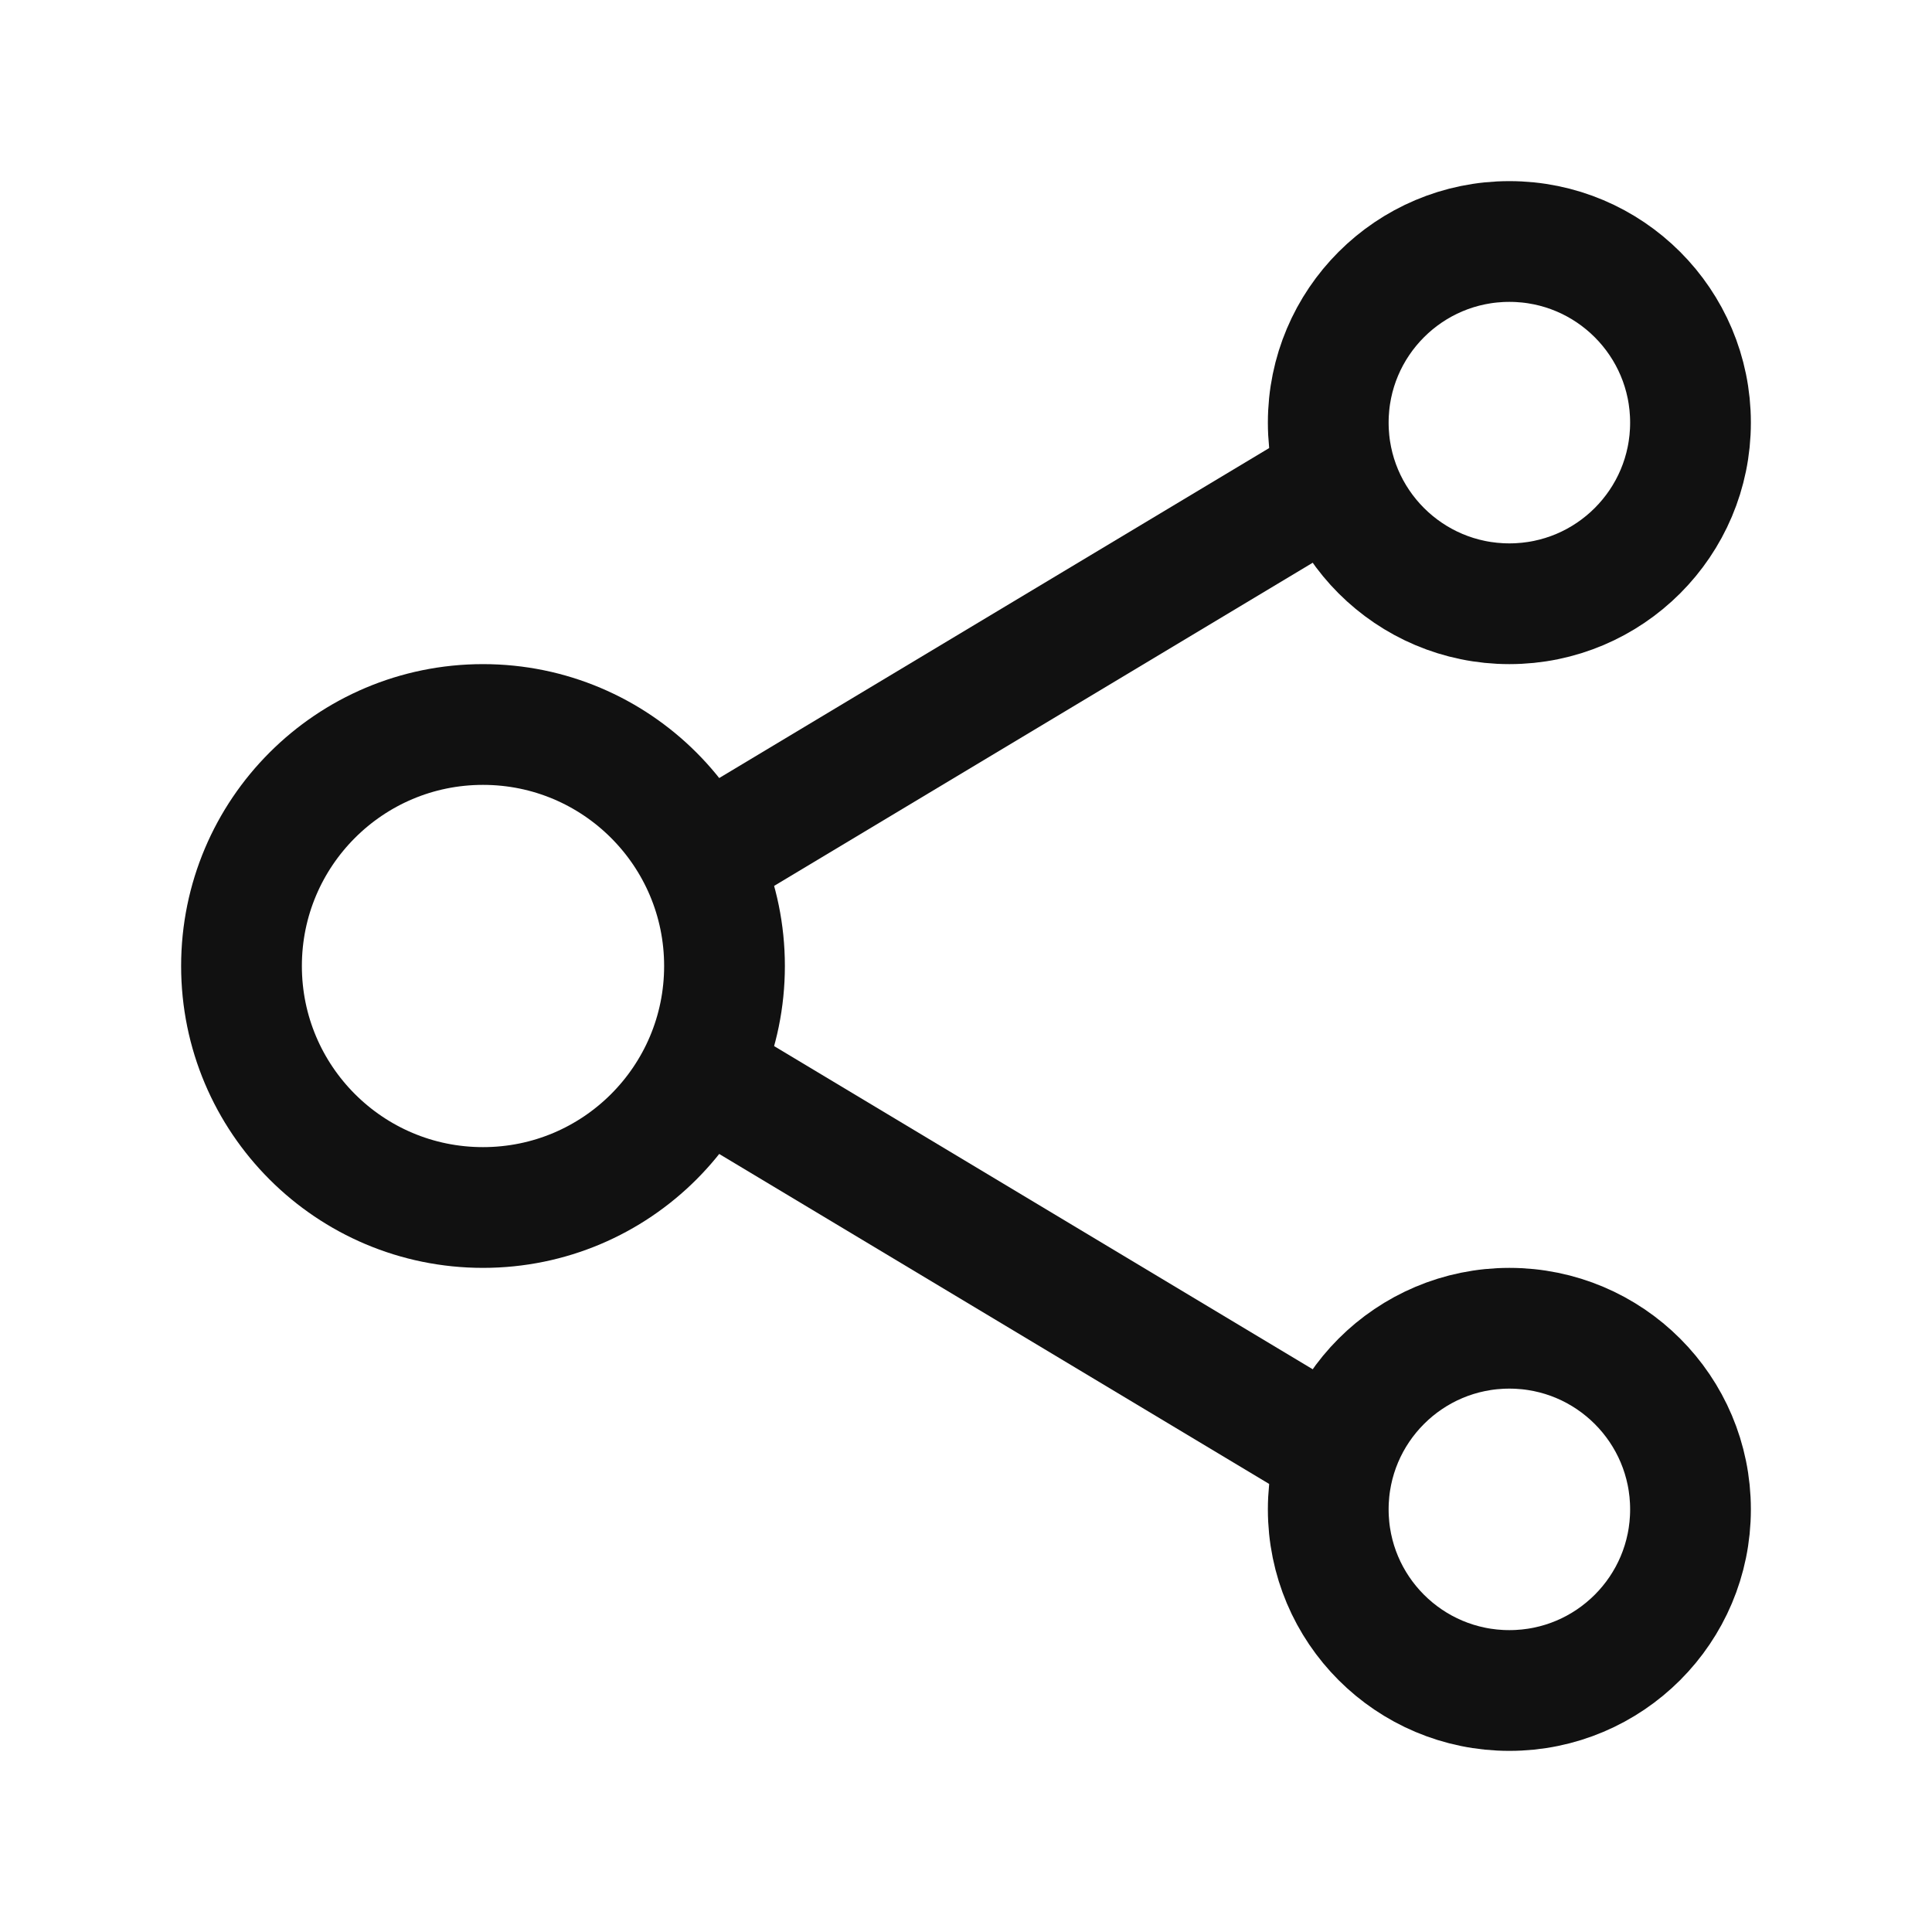
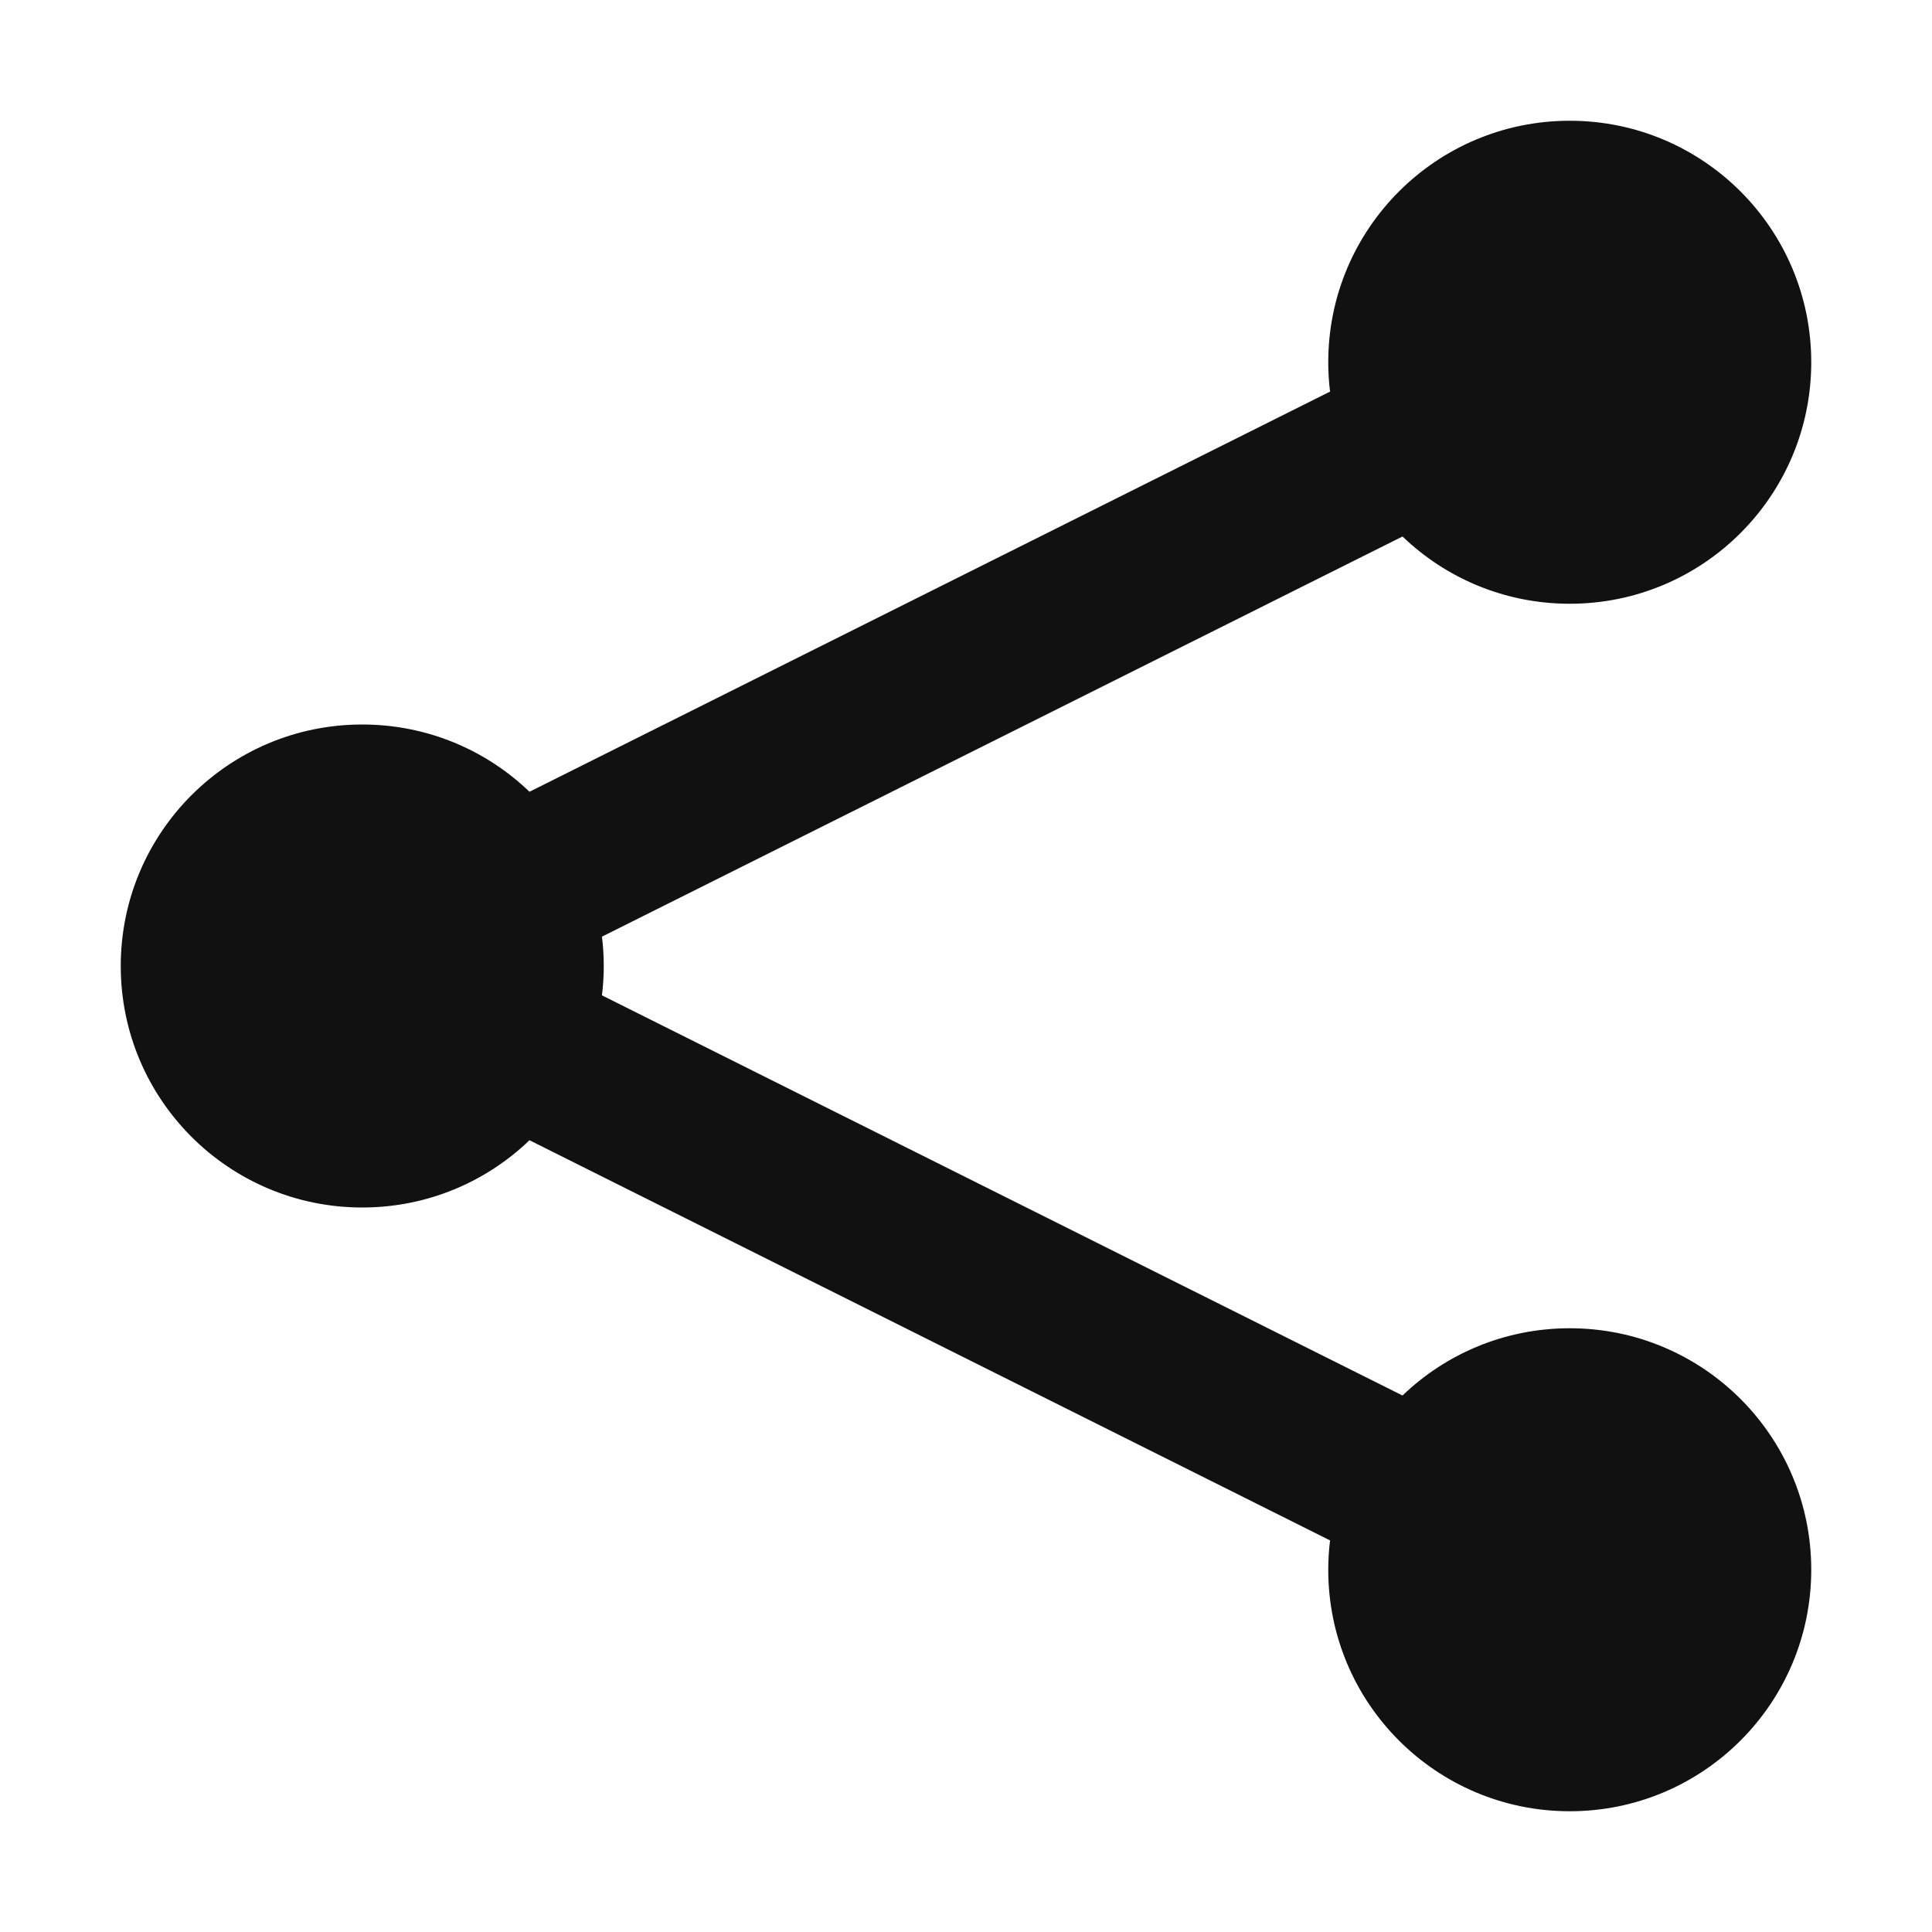
<svg xmlns="http://www.w3.org/2000/svg" width="16" height="16" viewBox="0 0 16 16">
-   <g fill="none" fill-rule="evenodd">
-     <circle cx="4" cy="8" r="2" stroke="#111111" />
-     <circle cx="12.5" cy="3.5" r="1.5" stroke="#111111" />
-     <circle cx="12.5" cy="12.5" r="1.5" stroke="#111111" />
-     <path stroke="#111111" d="M6 7L11 4M6 9L11 12" />
-   </g>
+   <path fill="#111111" fill-rule="evenodd" d="M4.385,9.443 C4.026,9.788 3.538,10 3,10 C1.895,10 1,9.105 1,8 C1,6.895 1.895,6 3,6 C3.538,6 4.026,6.212 4.385,6.557 L11.015,3.243 C11.005,3.163 11,3.082 11,3 C11,1.895 11.895,1 13,1 C14.105,1 15,1.895 15,3 C15,4.105 14.105,5 13,5 C12.462,5 11.974,4.788 11.615,4.443 L4.985,7.757 C4.995,7.837 5,7.918 5,8 C5,8.082 4.995,8.163 4.985,8.243 L11.615,11.557 C11.974,11.212 12.462,11 13,11 C14.105,11 15,11.895 15,13 C15,14.105 14.105,15 13,15 C11.895,15 11,14.105 11,13 C11,12.918 11.005,12.837 11.015,12.757 L4.385,9.443 Z" />
</svg>
